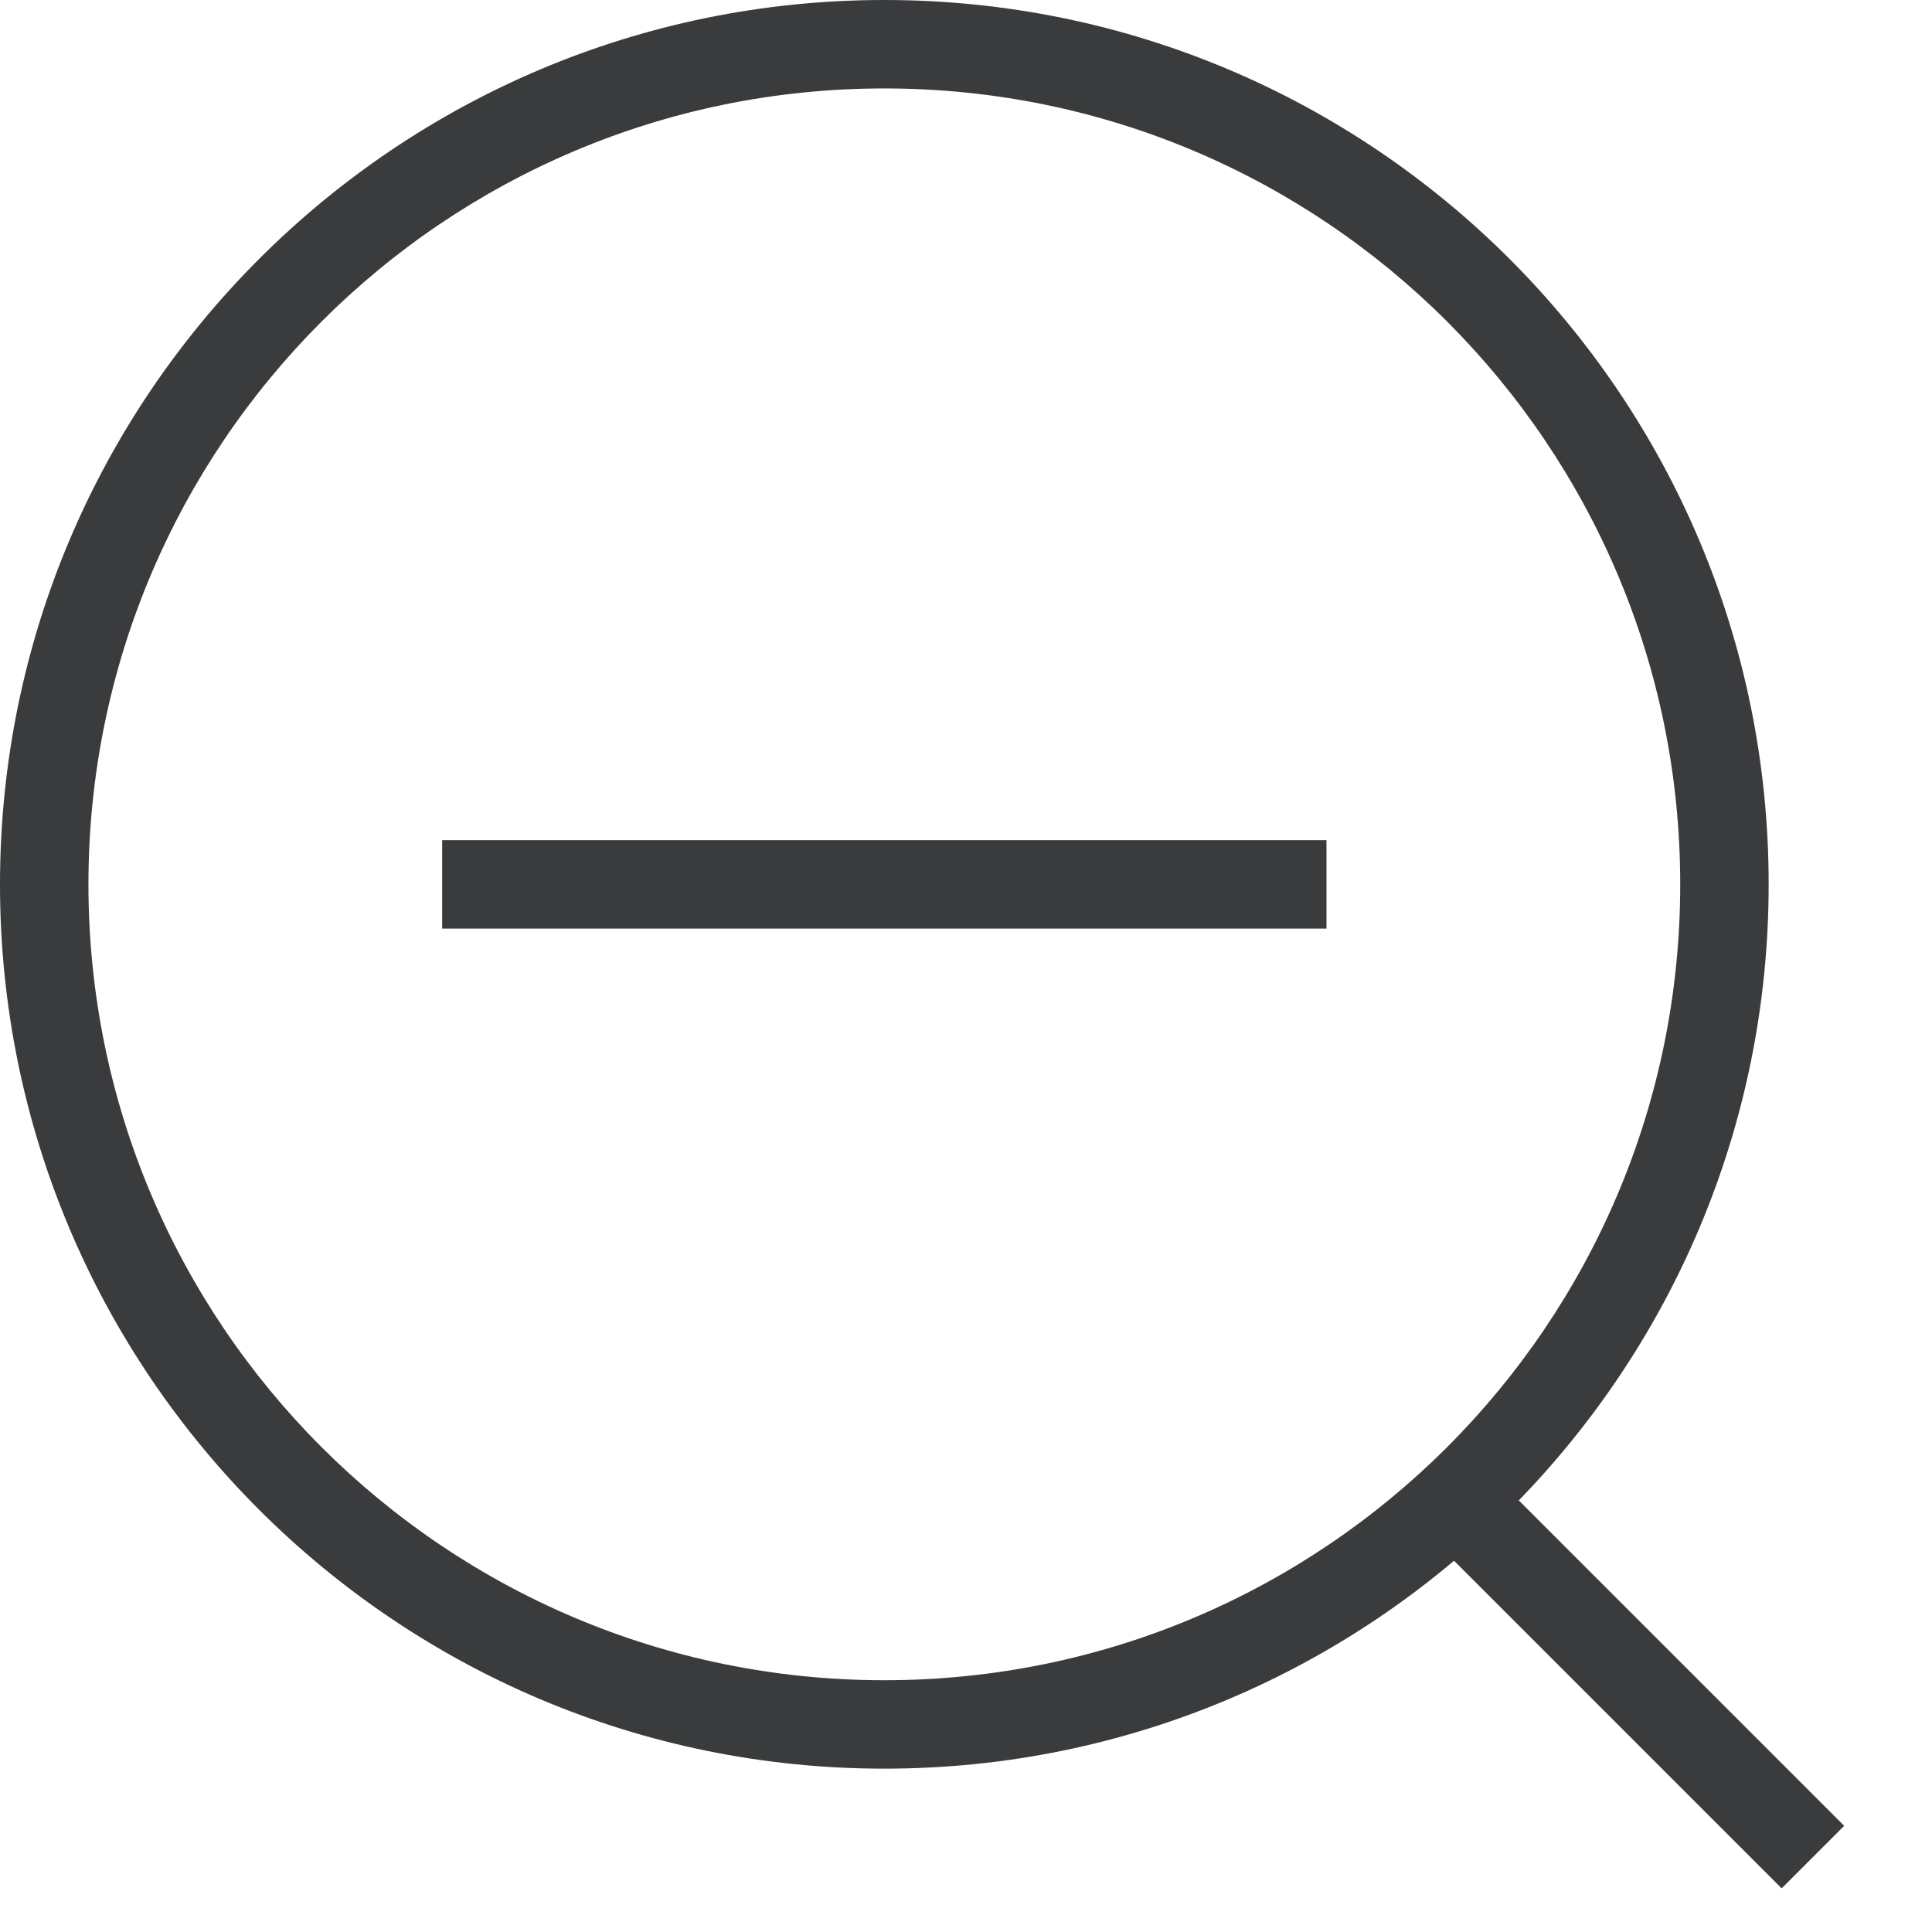
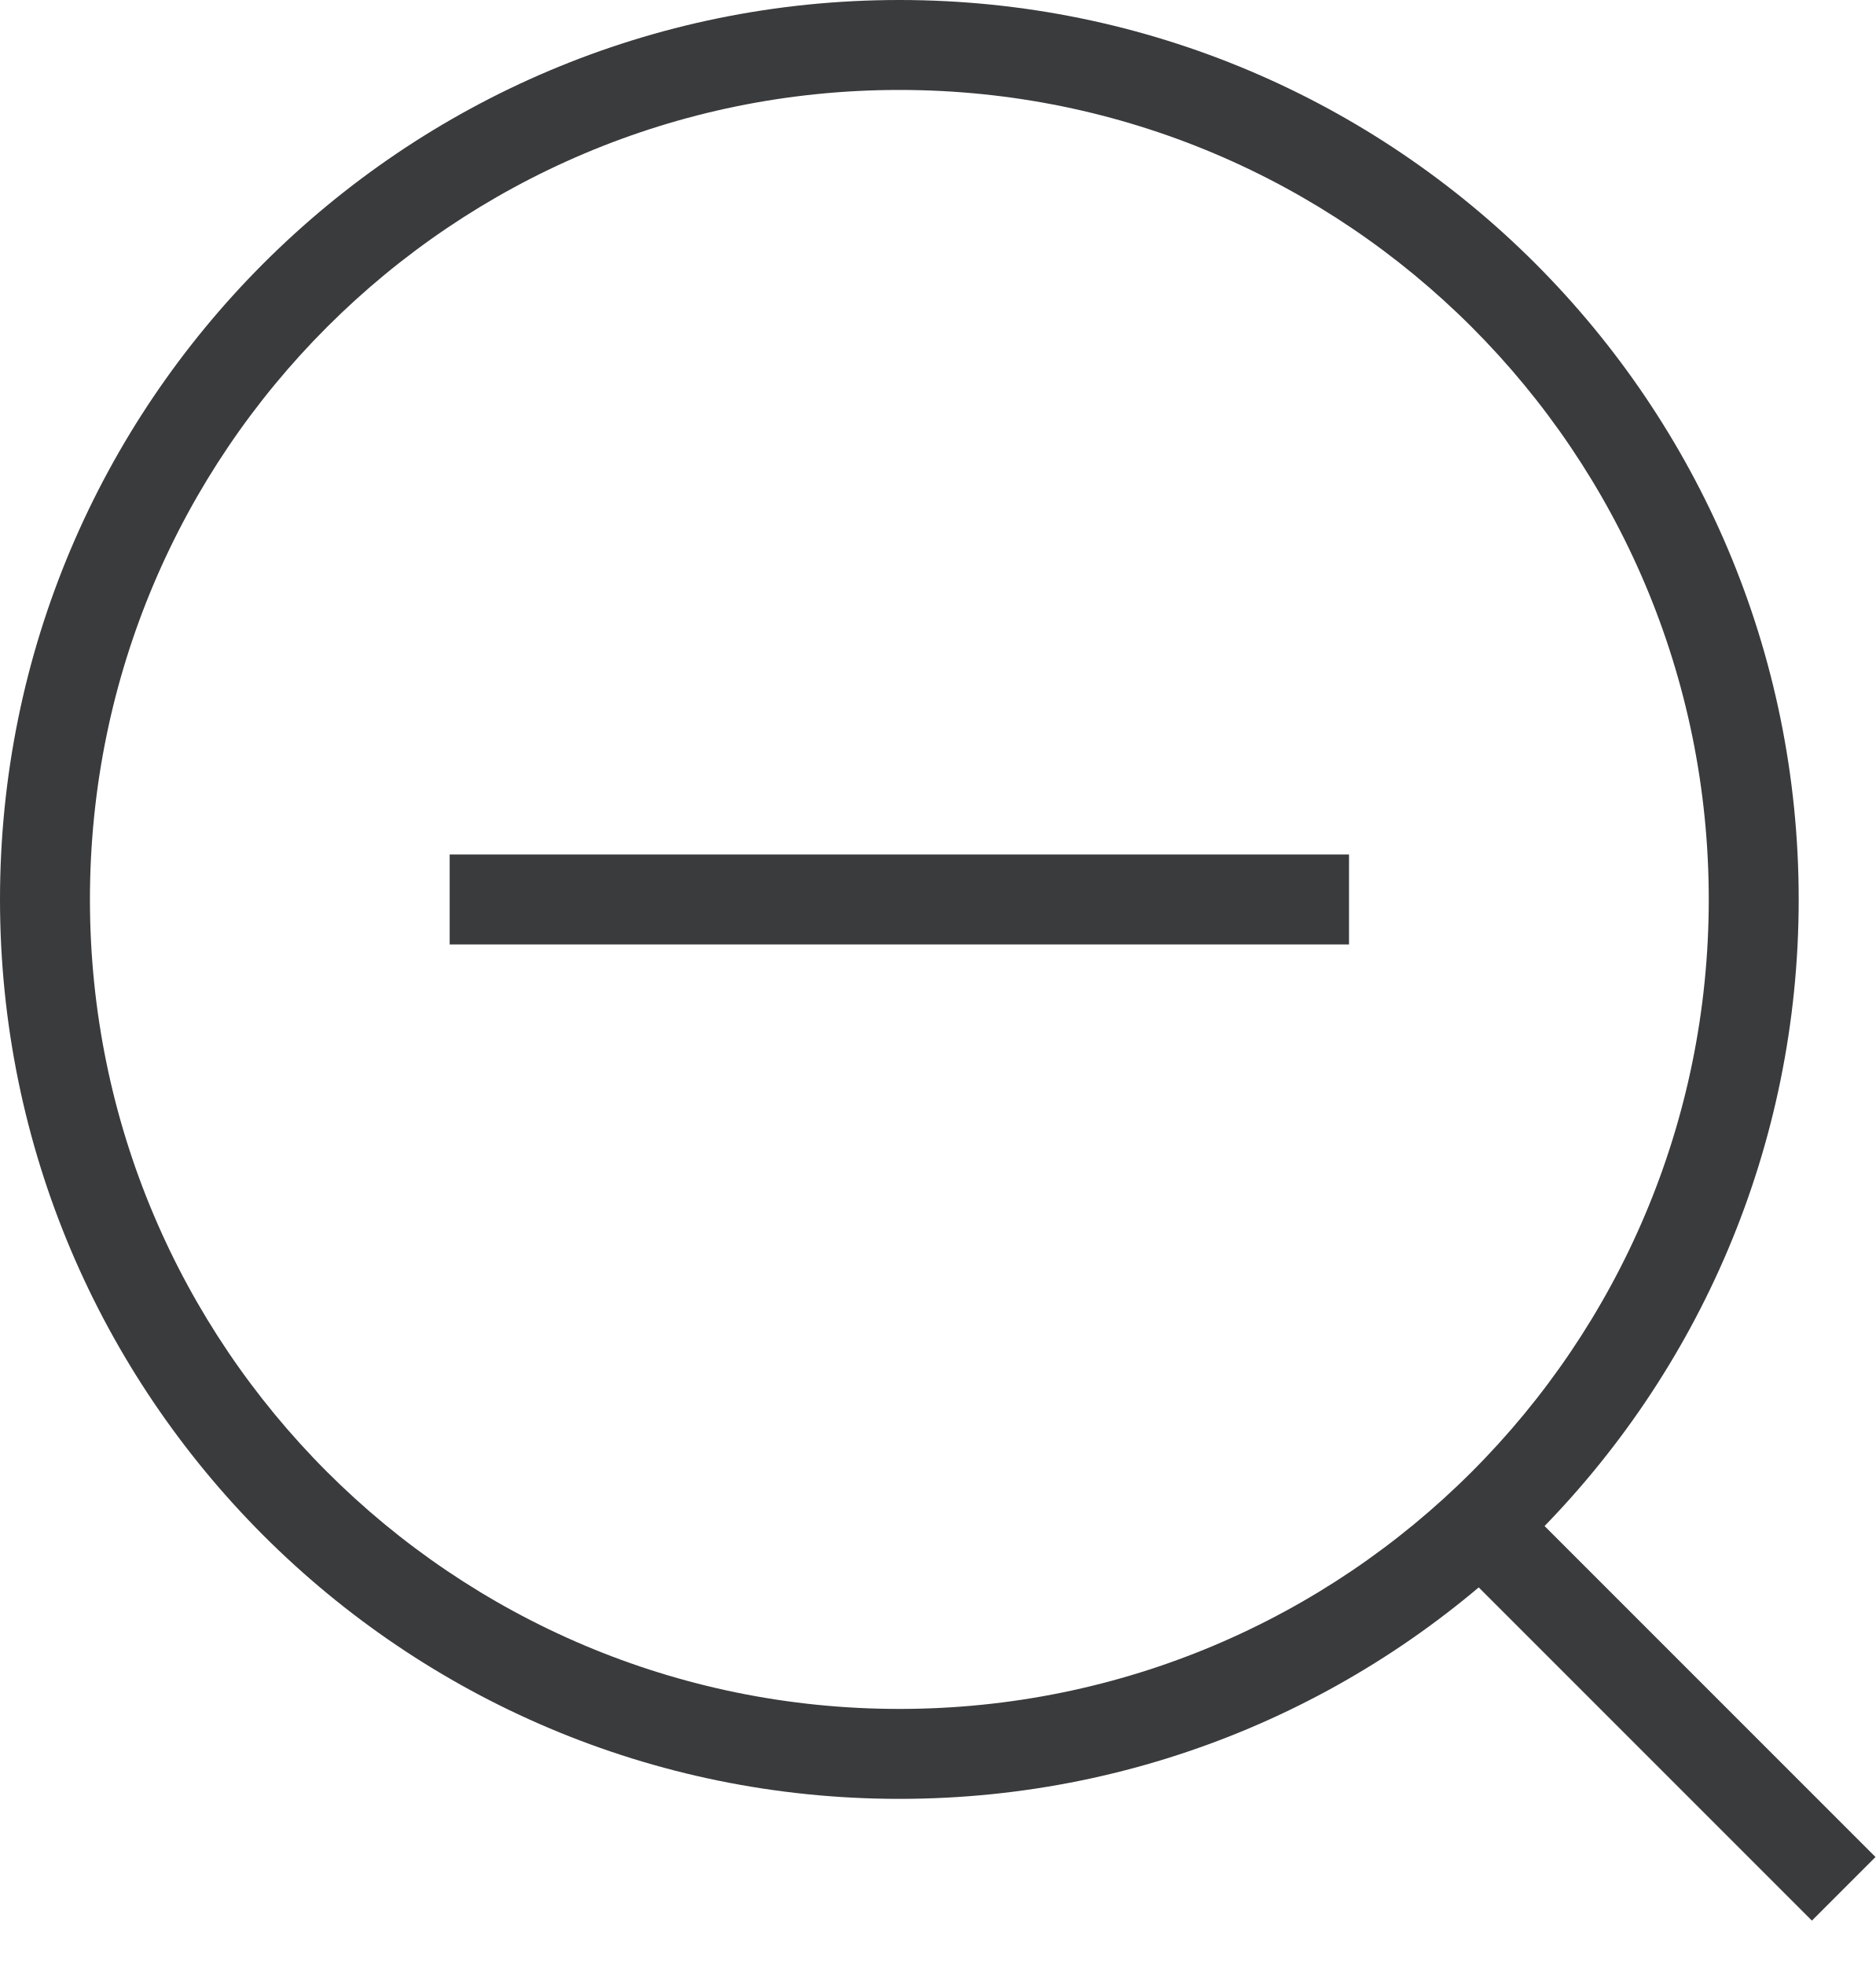
- <svg xmlns="http://www.w3.org/2000/svg" width="22" height="22" viewBox="0 0 22 22" fill="none">
+ <svg xmlns="http://www.w3.org/2000/svg" width="21" height="22" viewBox="0 0 21 22" fill="none">
  <path fill-rule="evenodd" clip-rule="evenodd" d="M5.035 9.567H15.105V10.574H5.035V9.567Z" fill="#3A3B3D" />
  <path fill-rule="evenodd" clip-rule="evenodd" d="M10.07 19.133C15.076 19.133 19.133 15.076 19.133 10.07C19.133 5.065 15.076 1.007 10.07 1.007C5.065 1.007 1.007 5.065 1.007 10.07C1.007 15.076 5.065 19.133 10.07 19.133ZM10.07 20.14C15.632 20.14 20.14 15.632 20.14 10.07C20.14 4.509 15.632 0 10.07 0C4.509 0 0 4.509 0 10.07C0 15.632 4.509 20.14 10.07 20.14Z" fill="#3A3B3D" />
  <path fill-rule="evenodd" clip-rule="evenodd" d="M20.288 21.503L16.26 17.475L16.972 16.763L21 20.791L20.288 21.503Z" fill="#3A3B3D" />
</svg>
